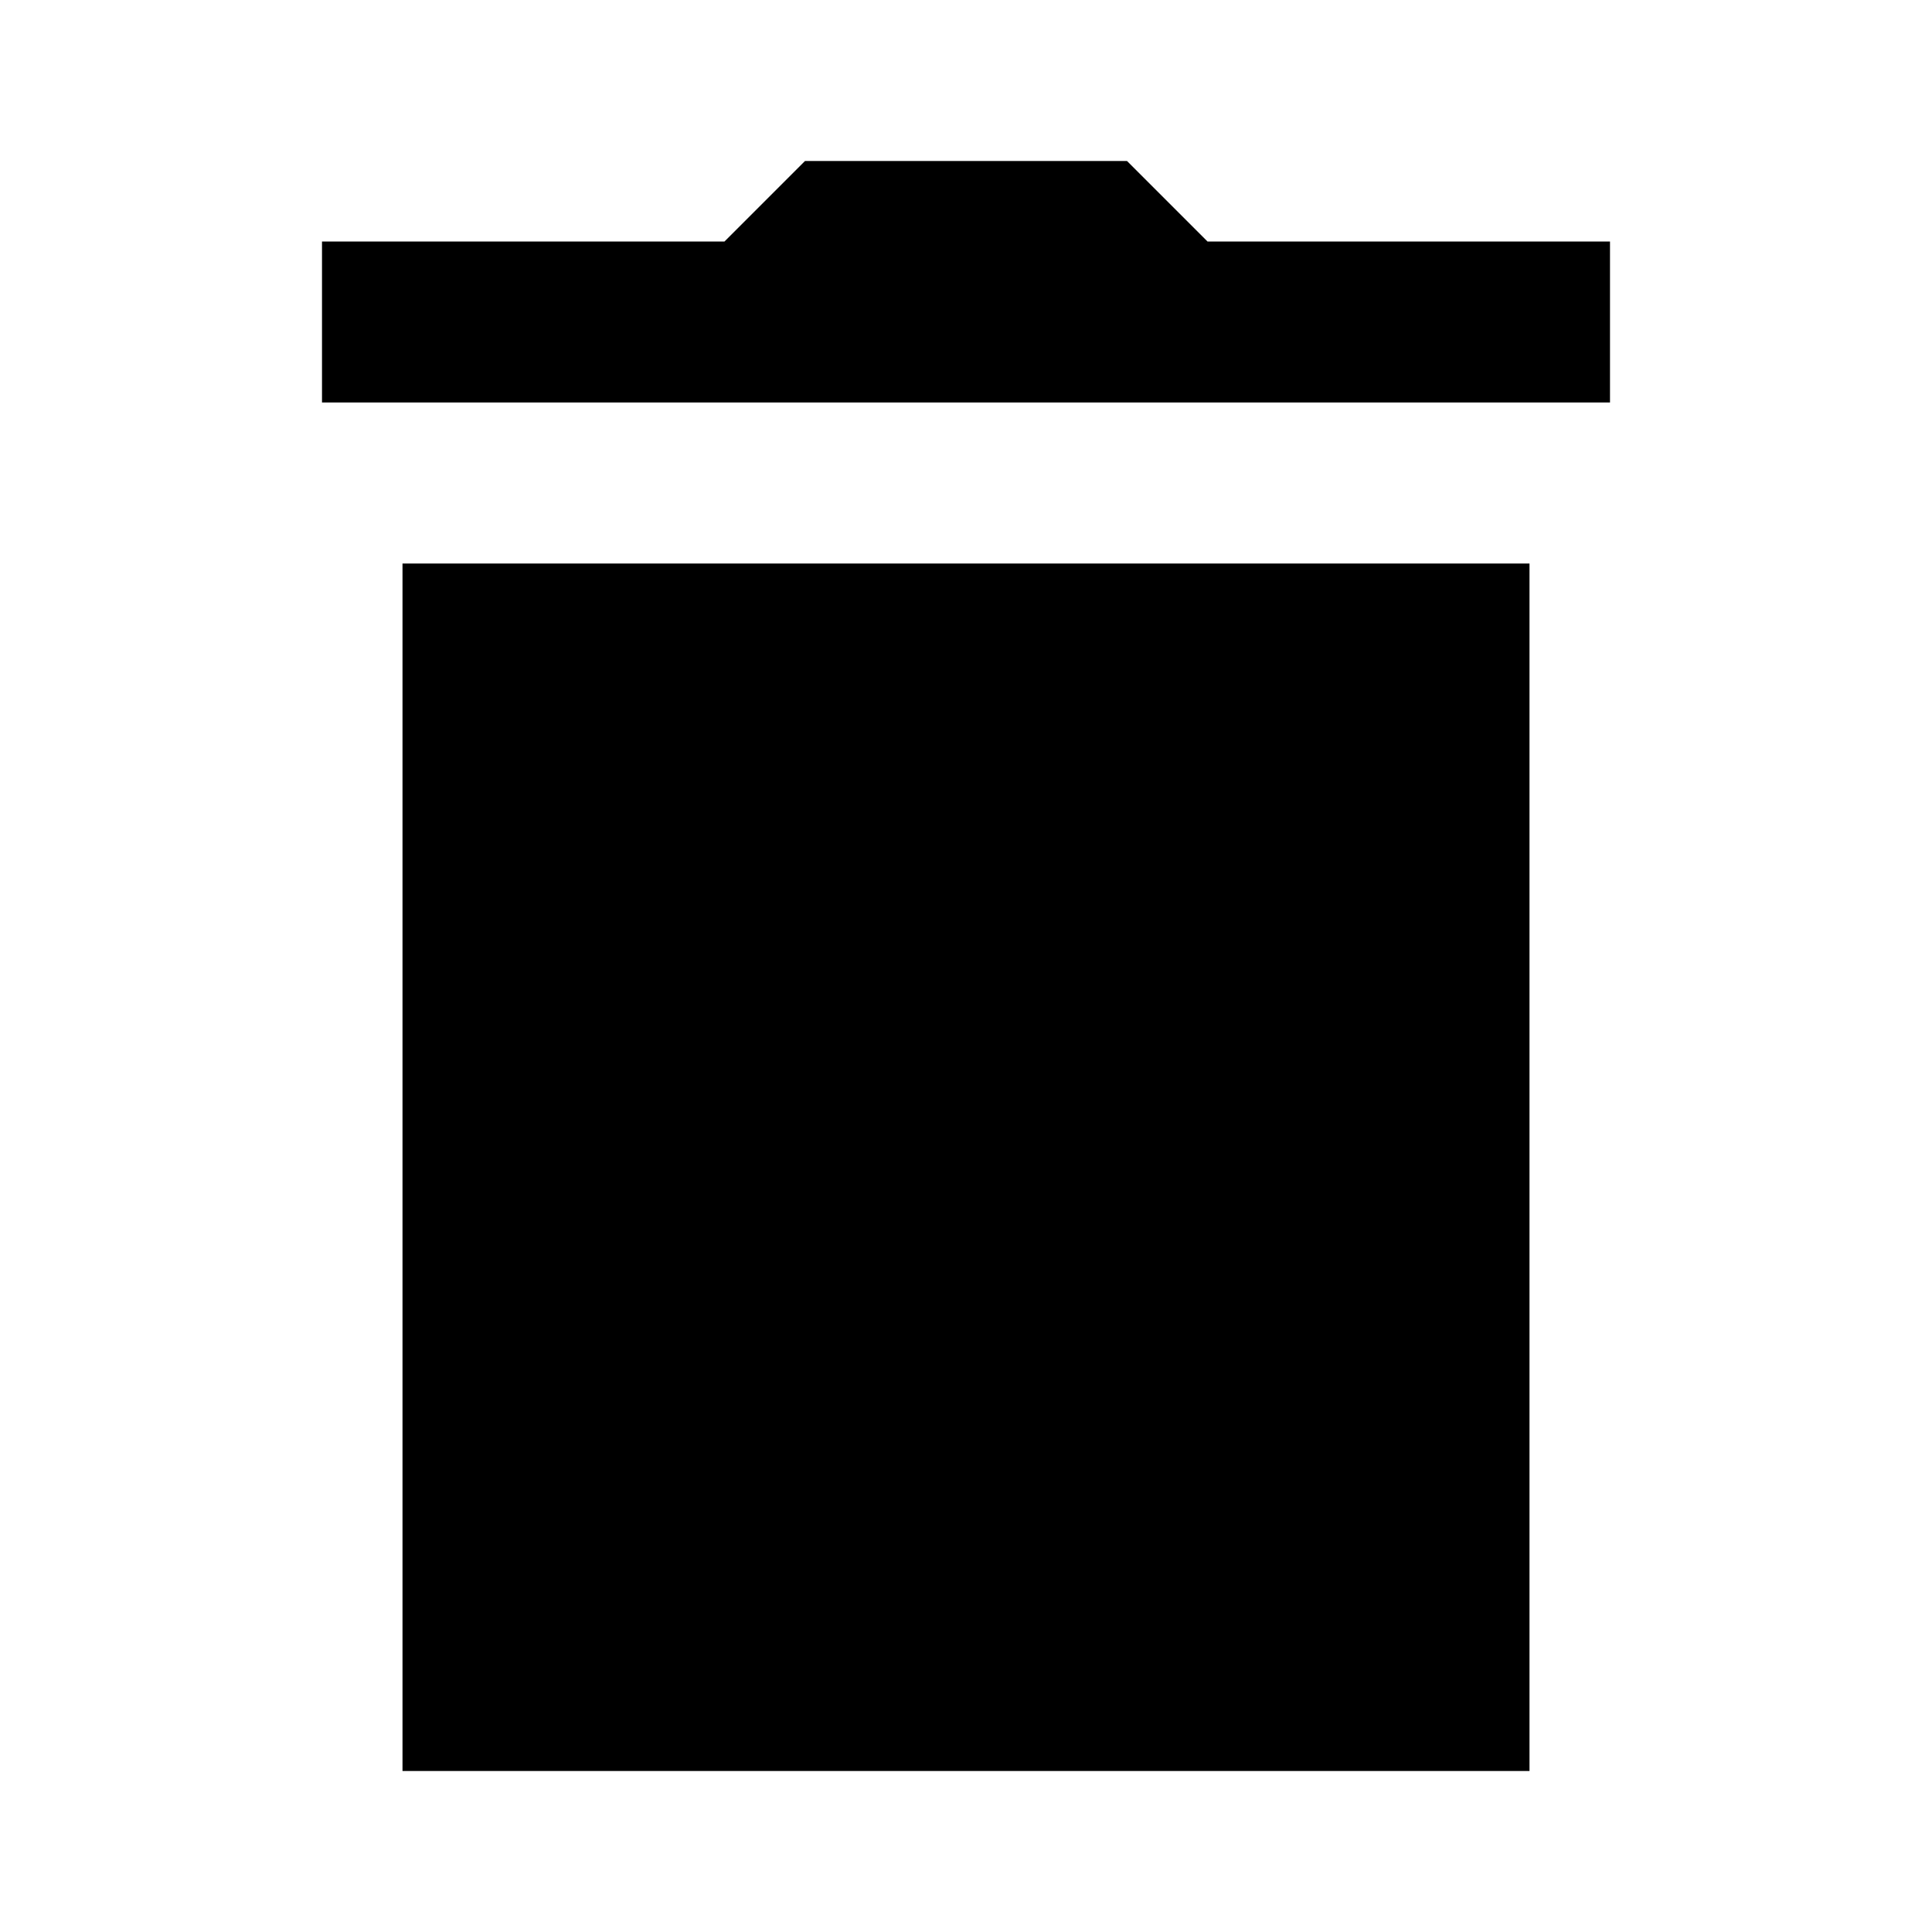
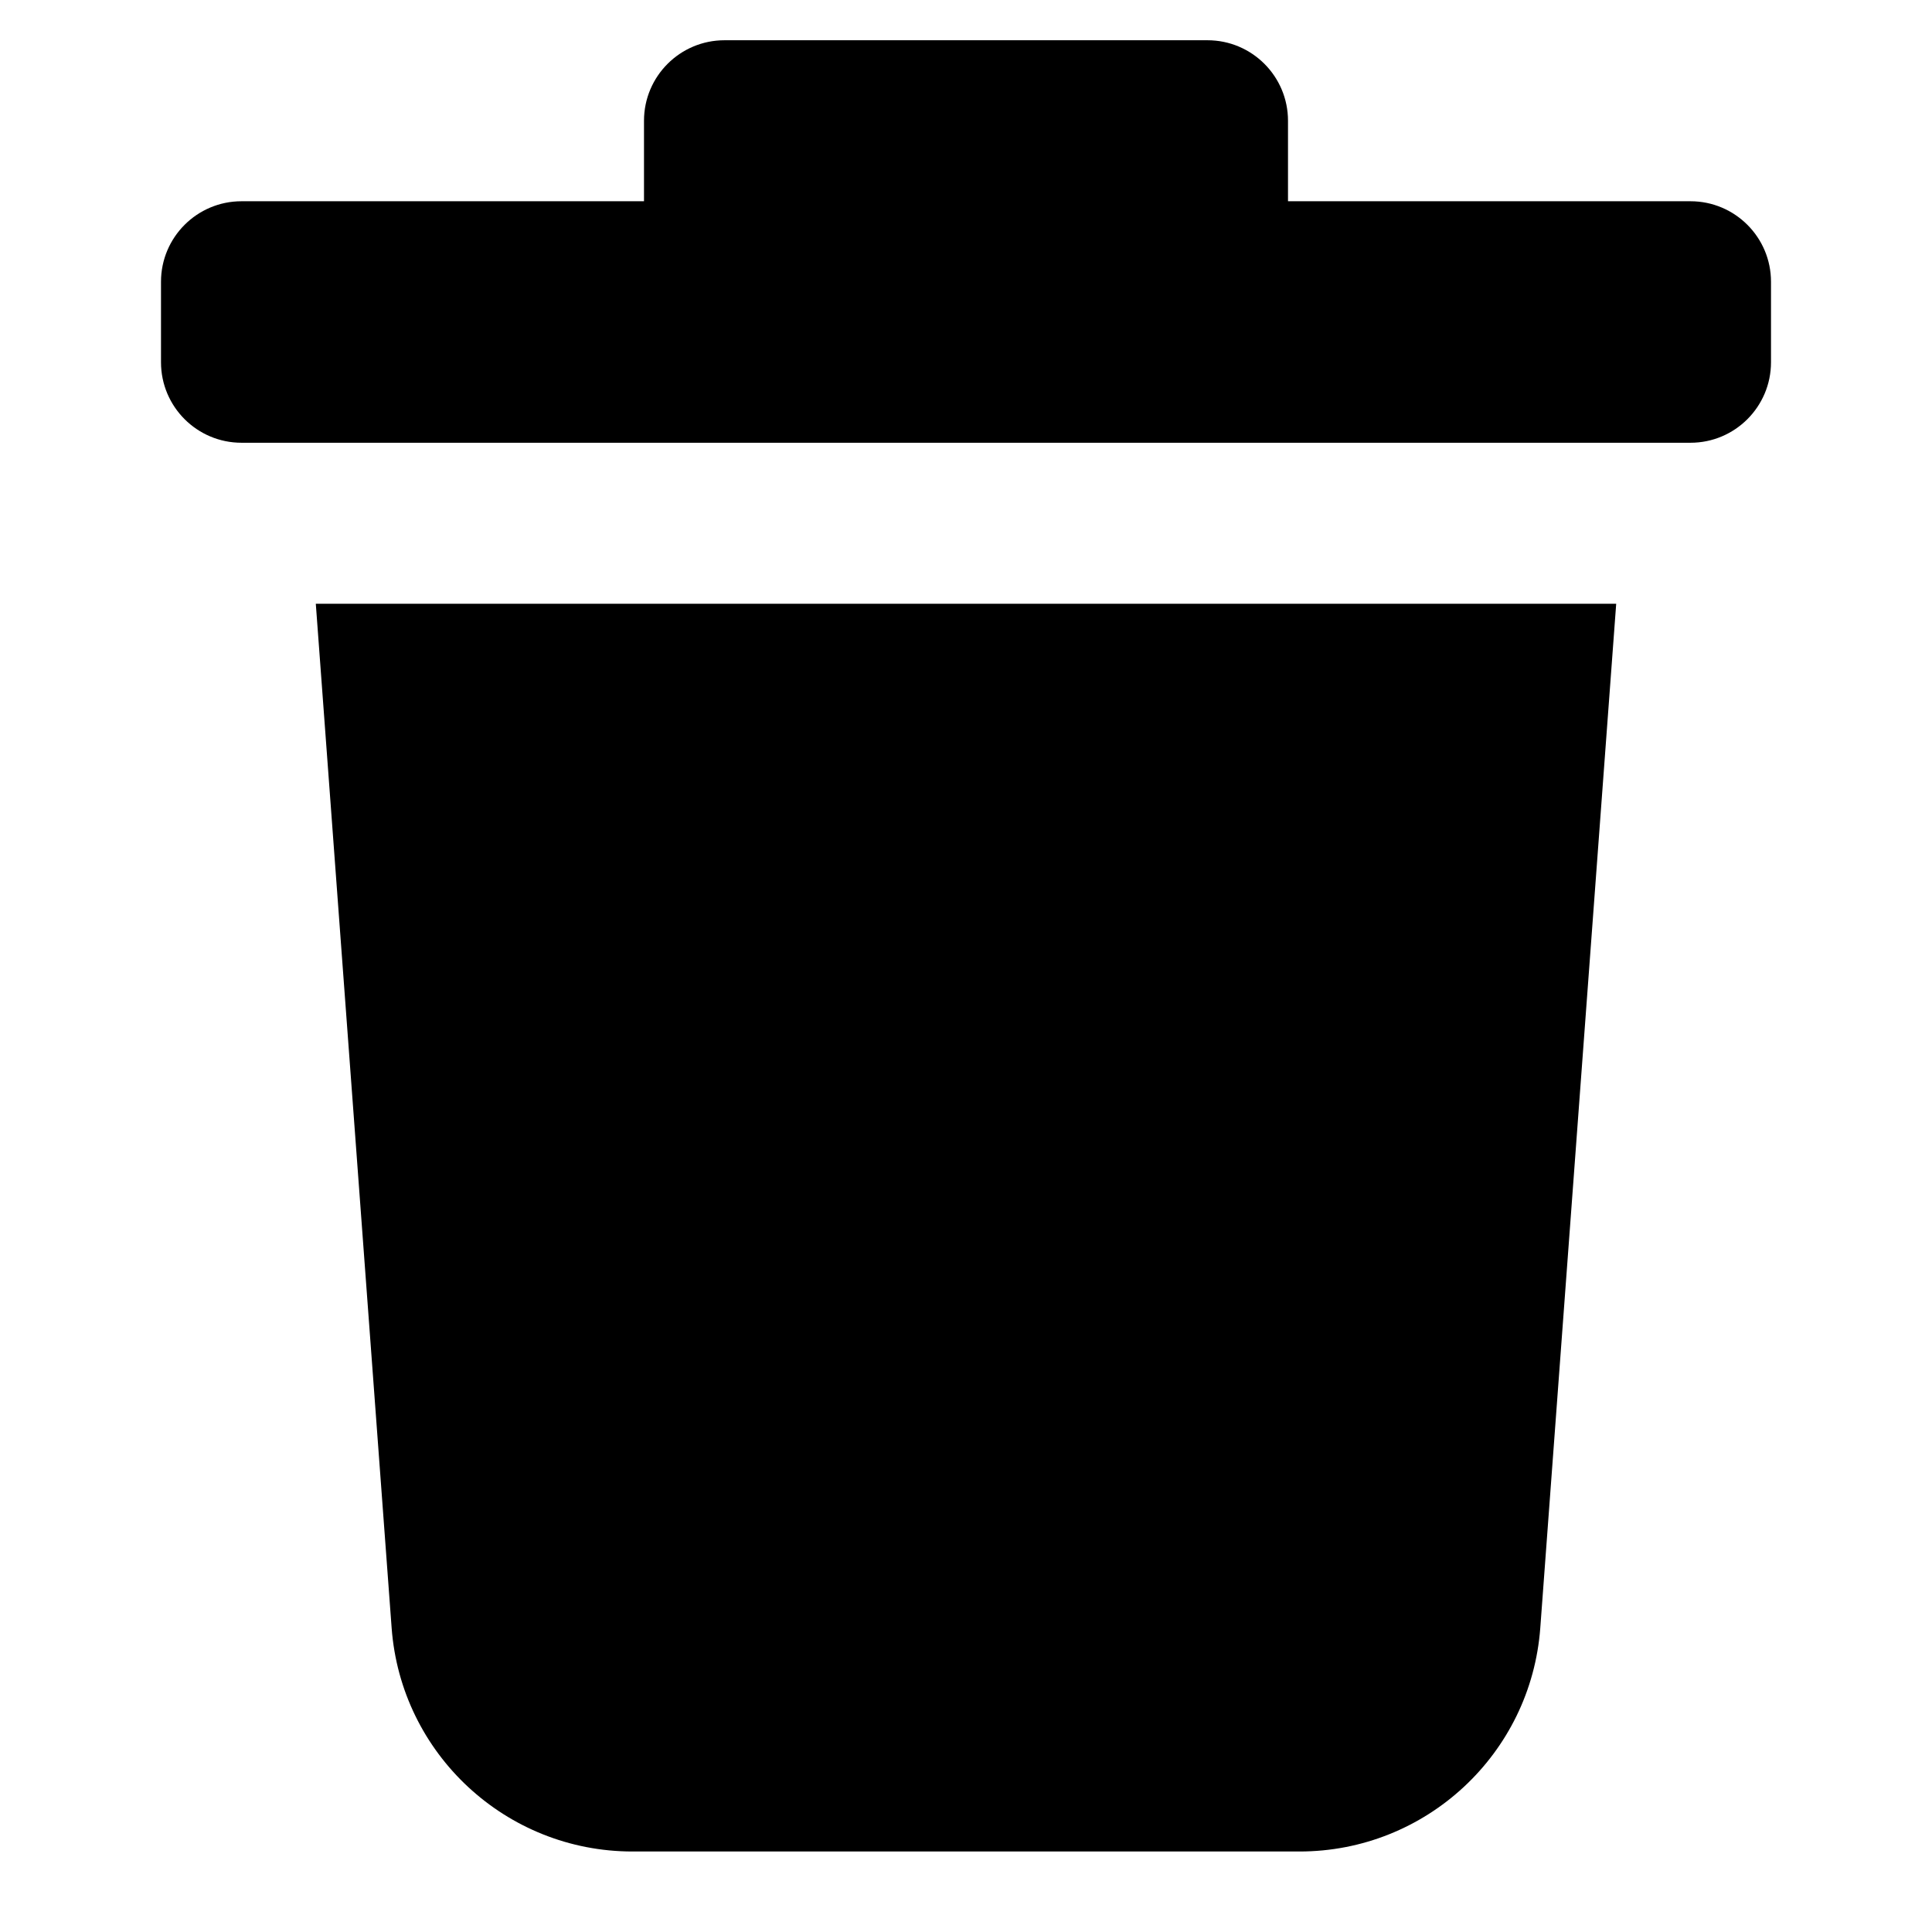
- <svg xmlns="http://www.w3.org/2000/svg" viewBox="0 0 24 24" width="24px" height="24px">
-   <path d="M 10 2 L 9 3 L 4 3 L 4 5 L 7 5 L 17 5 L 20 5 L 20 3 L 15 3 L 14 2 L 10 2 z M 5 7 L 5 22 L 19 22 L 19 7 L 5 7 z" />
+ <svg xmlns="http://www.w3.org/2000/svg" width="800px" height="800px" viewBox="0 0 24 24" fill="none">
+   <path d="M8 1.5V2.5H3C2.448 2.5 2 2.948 2 3.5V4.5C2 5.052 2.448 5.5 3 5.5H21C21.552 5.5 22 5.052 22 4.5V3.5C22 2.948 21.552 2.5 21 2.5H16V1.5C16 0.948 15.552 0.5 15 0.5H9C8.448 0.5 8 0.948 8 1.5Z" fill="#000000" />
+   <path d="M3.923 7.5H20.077L19.134 20.222C19.018 21.788 17.713 23 16.143 23H7.857C6.286 23 4.981 21.788 4.865 20.222L3.923 7.5Z" fill="#000000" />
</svg>
